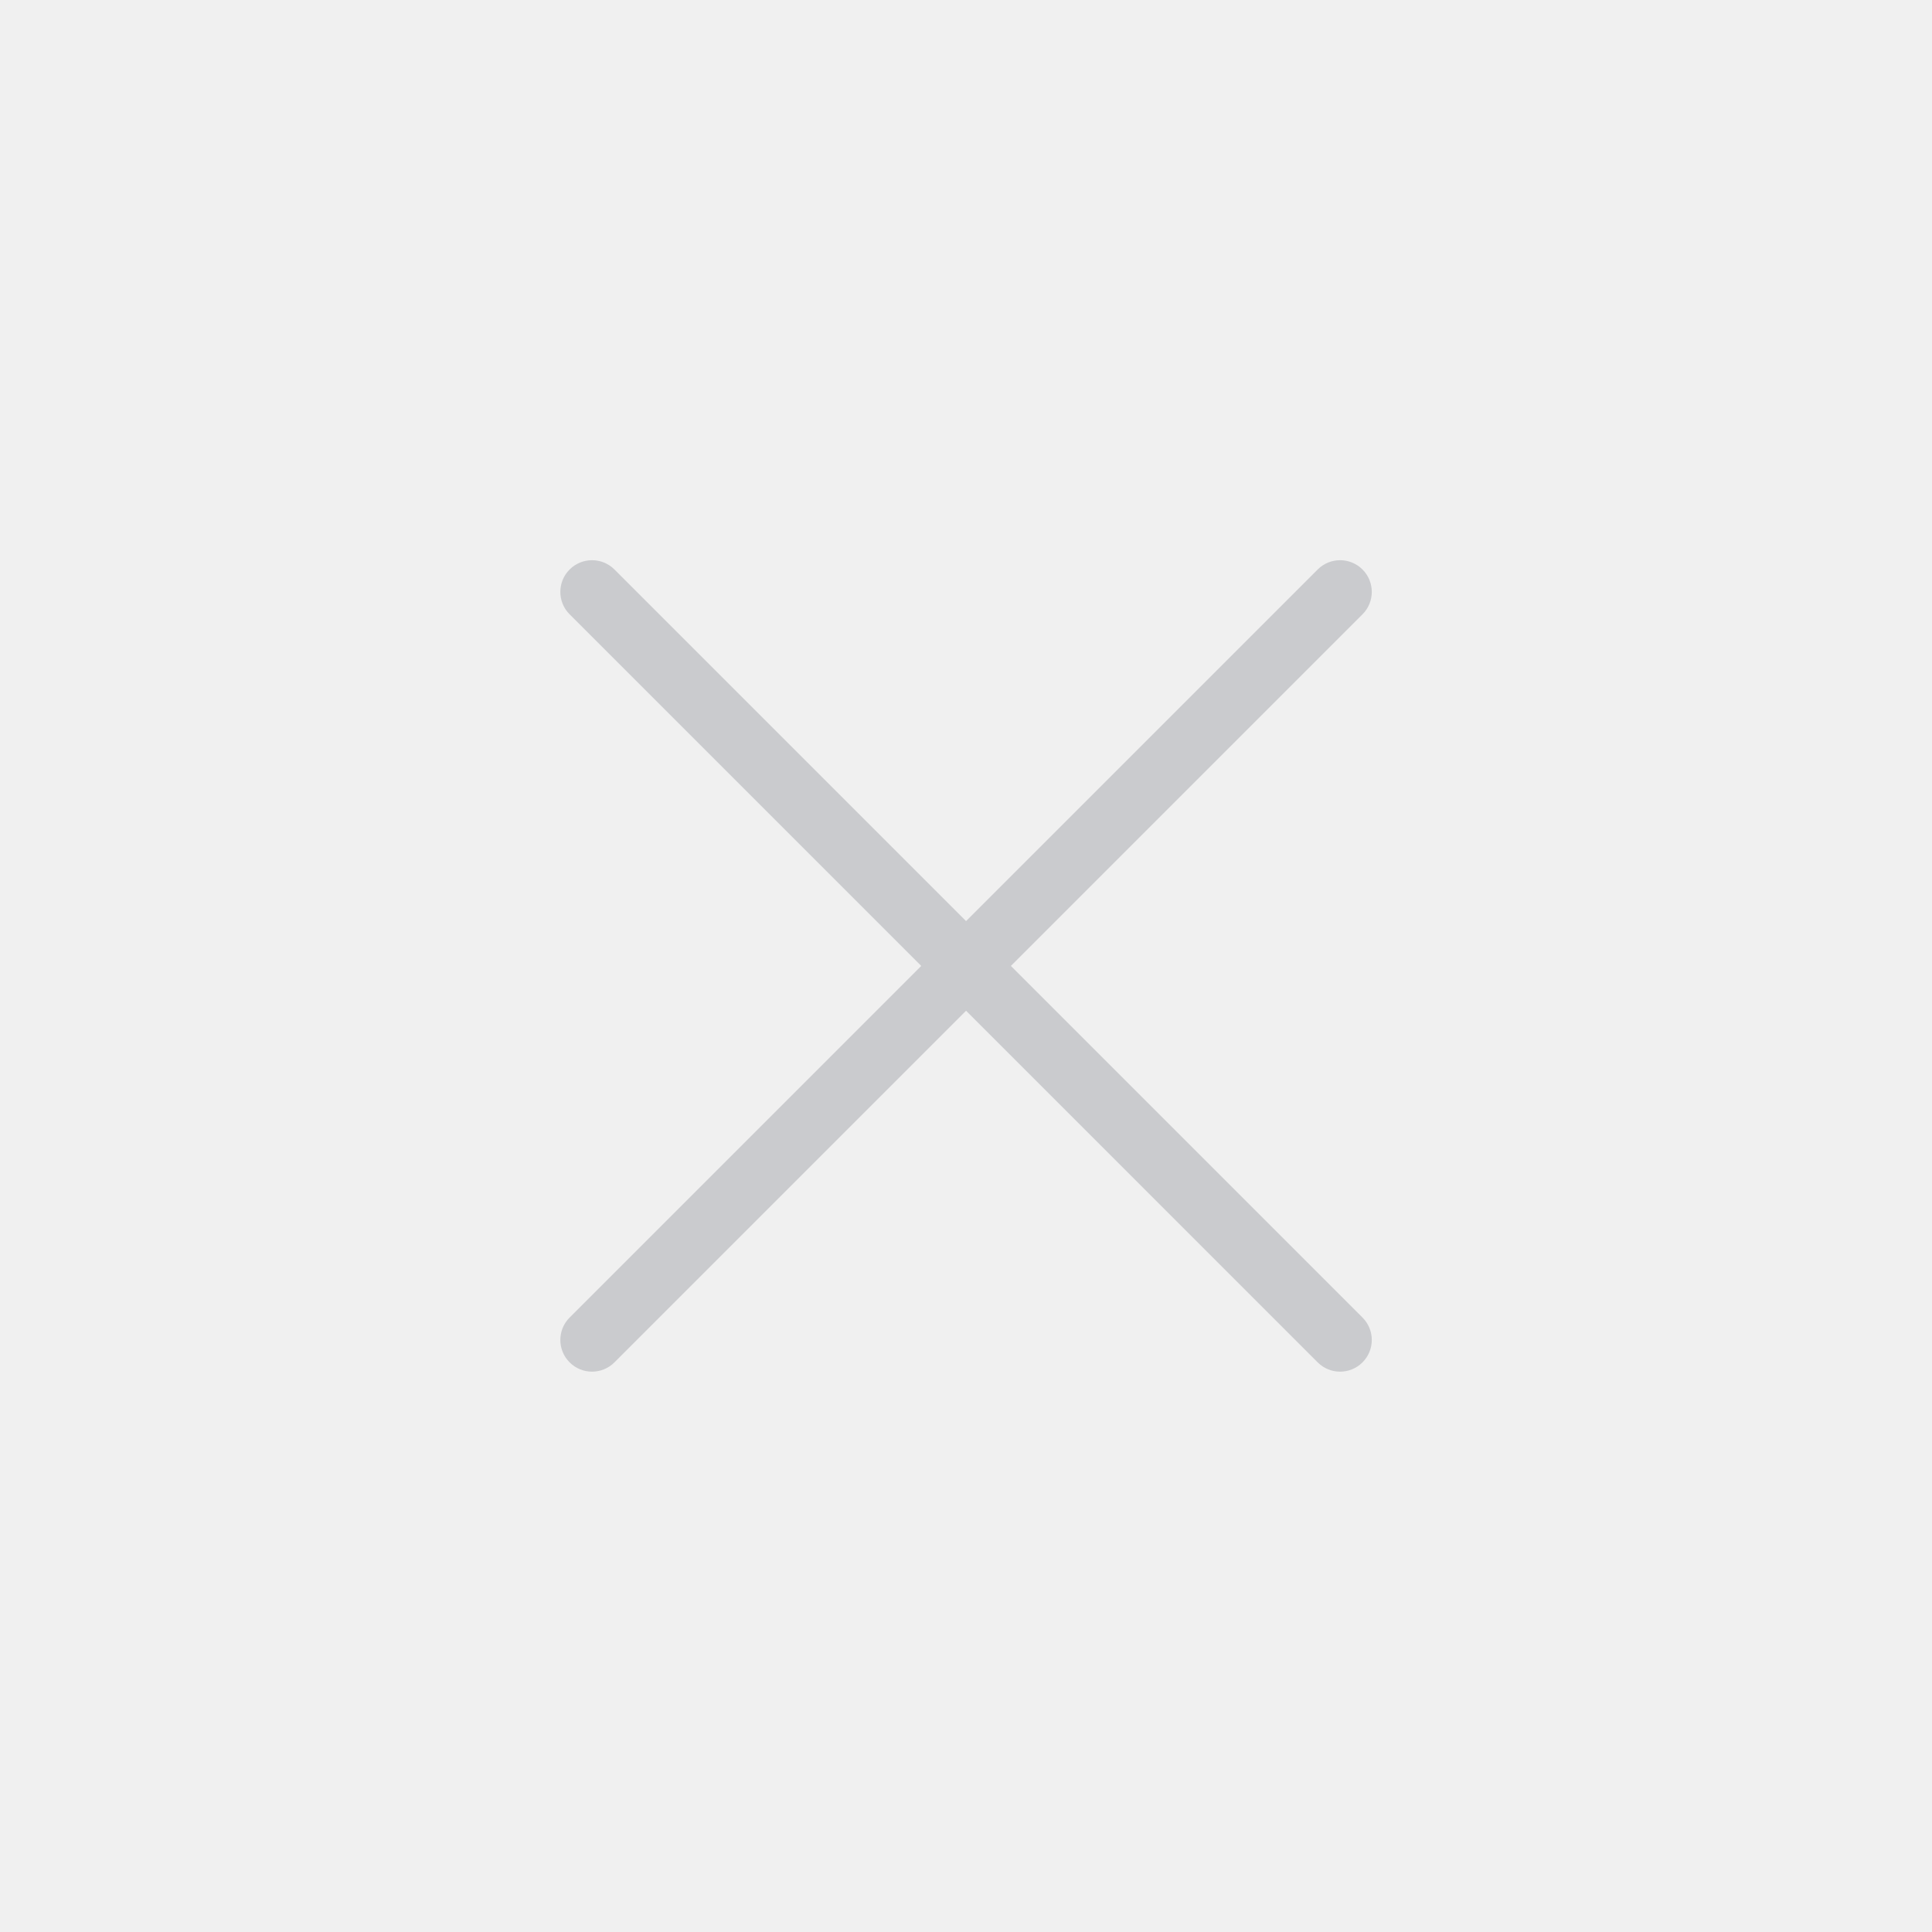
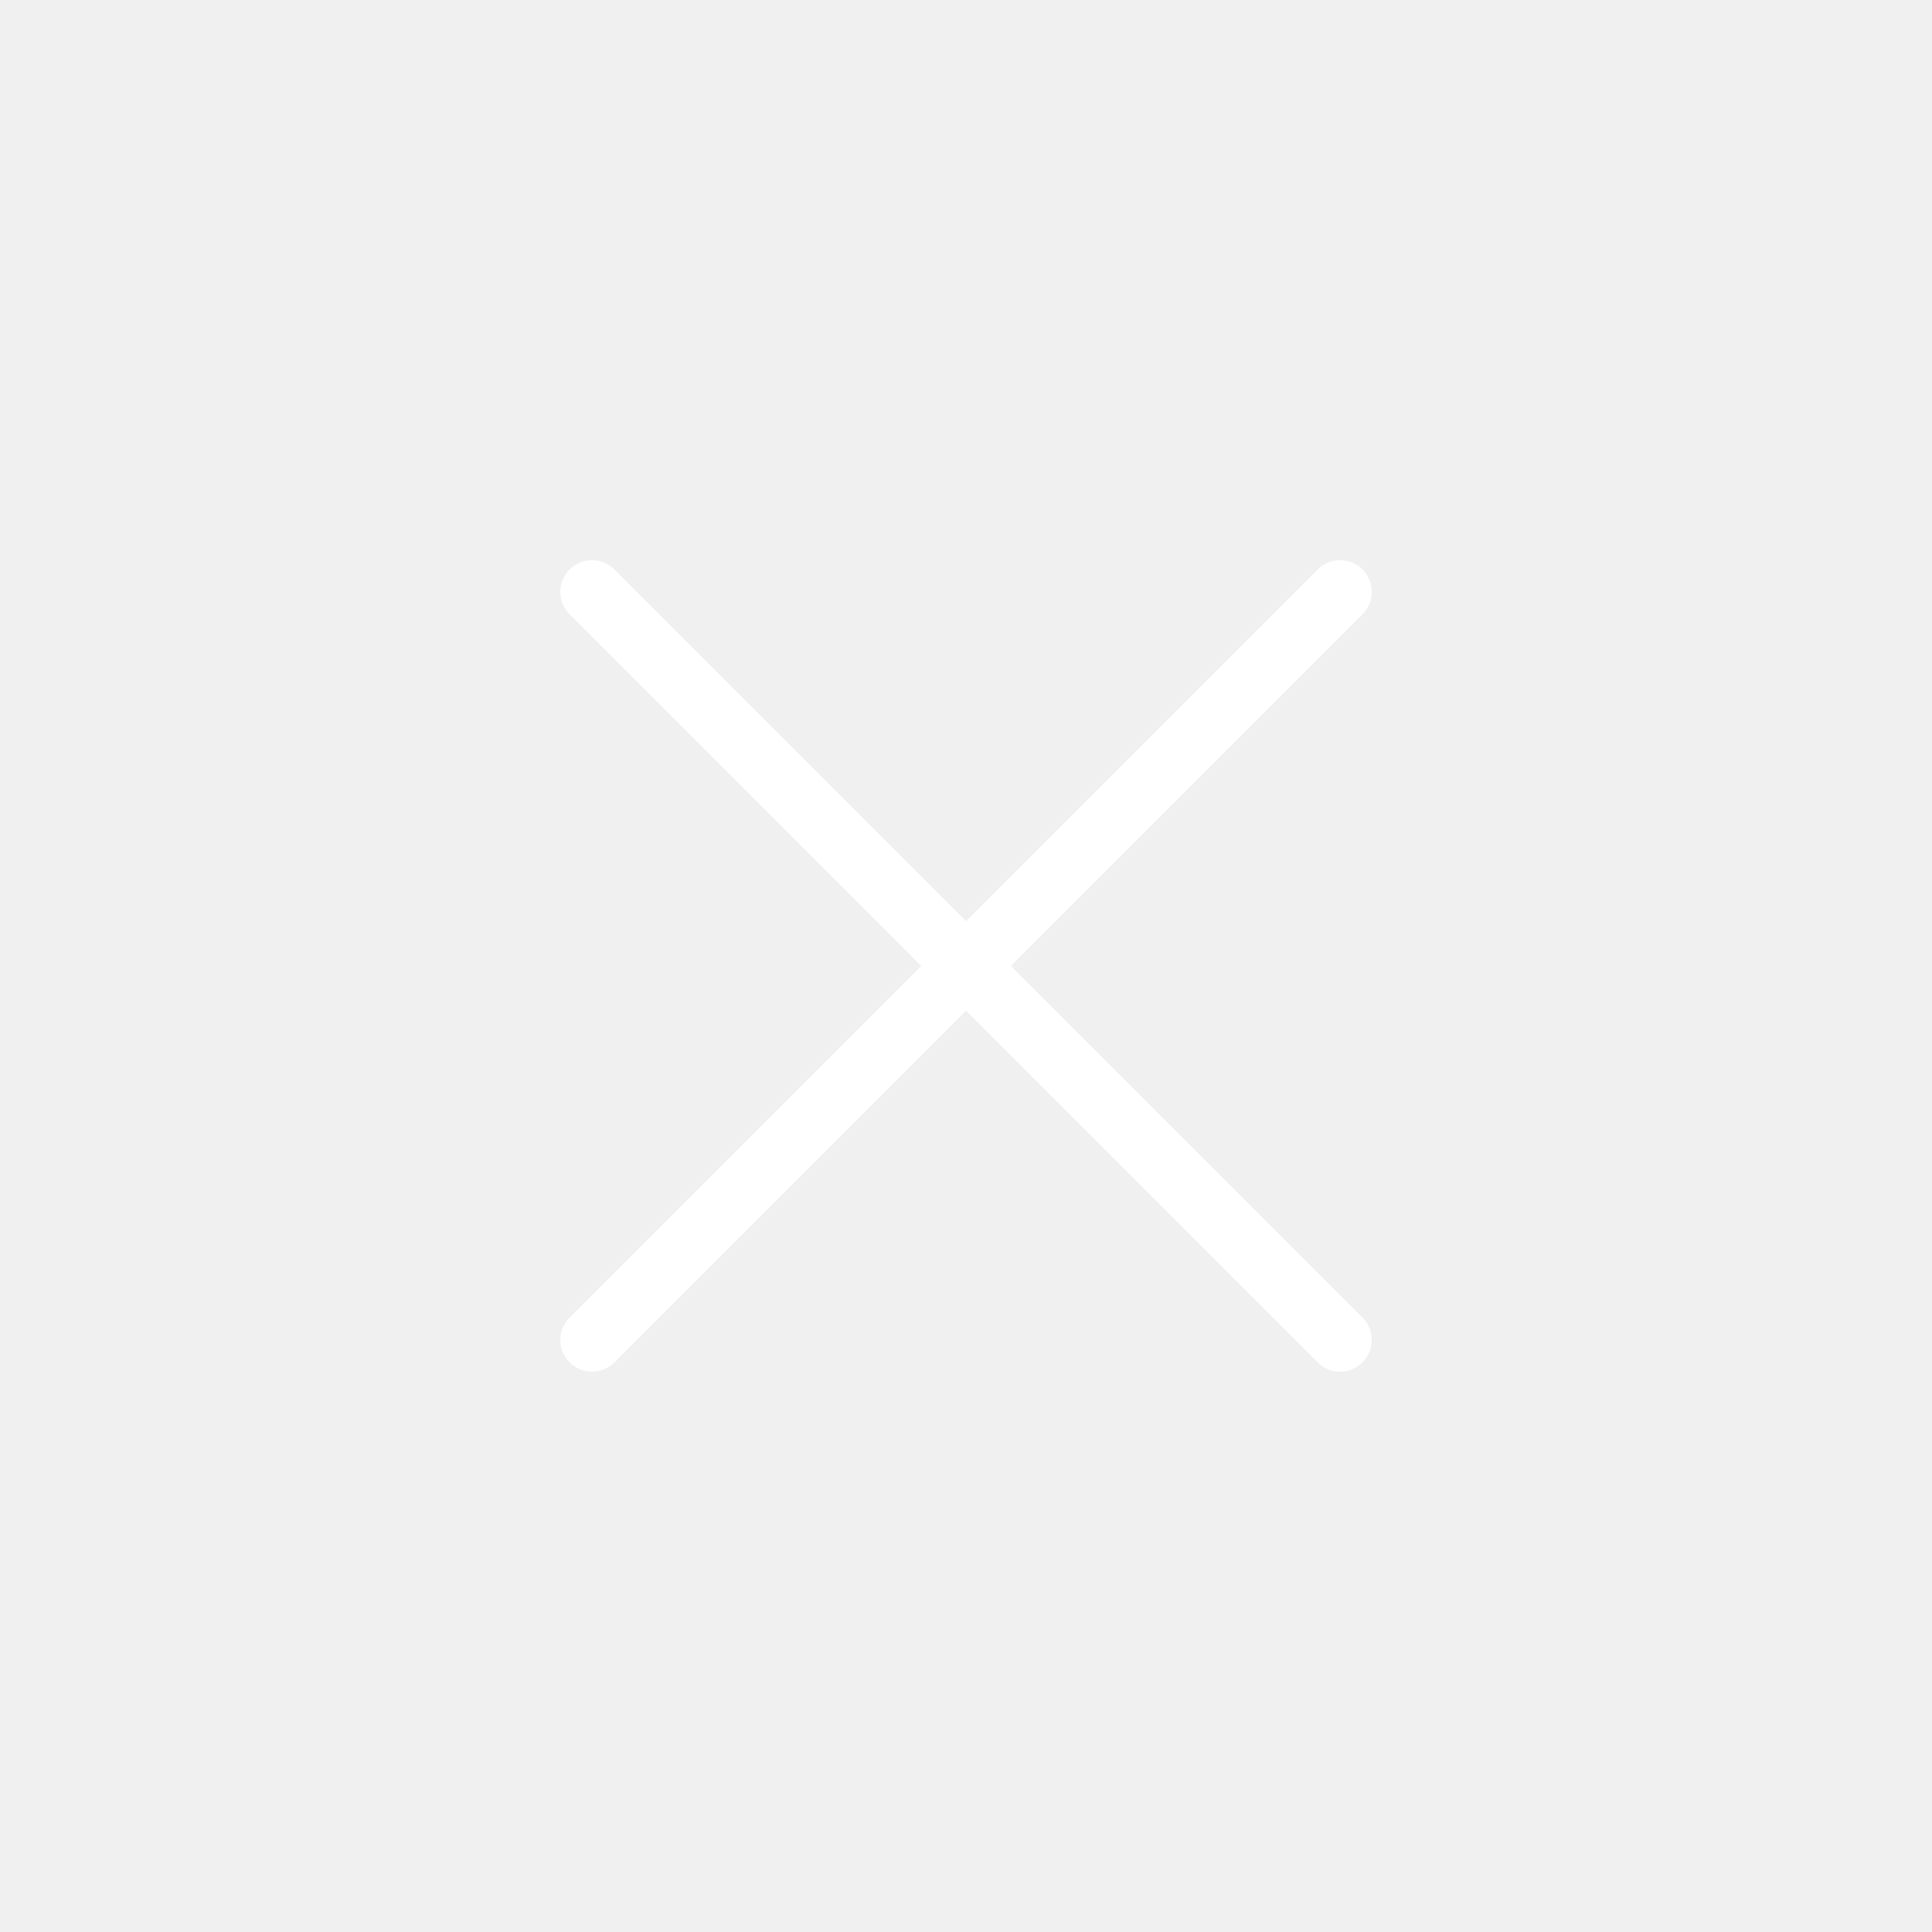
<svg xmlns="http://www.w3.org/2000/svg" id="svg8" version="1.1" viewBox="0 0 7.937 7.938" height="30" width="30">
  <defs id="defs2" />
  <g transform="translate(0,-289.0625)" id="layer1">
    <g transform="matrix(0.2645833,0,0,0.2645833,11.89587,2.95642)" id="4" />
    <g transform="matrix(0.2645833,0,0,0.2645833,8.257853,2.602067)" id="4-7" />
    <rect style="opacity:0;fill:#000000;fill-opacity:1;stroke:none;stroke-width:0.184;stroke-linejoin:miter;stroke-miterlimit:4;stroke-dasharray:none;stroke-opacity:1;paint-order:markers stroke fill" id="rect1569-36" width="6.209" height="6.227" x="0.864" y="289.918" ry="6.5889685e-06" />
-     <g id="g6" transform="matrix(0.0065117,0,0,0.00651172,2.301751,291.3642)" style="fill:#CACBCE;fill-opacity:1">
-       <g id="g4" style="fill:#CACBCE;fill-opacity:1">
-         <path d="M 284.286,256.002 506.143,34.144 c 7.811,-7.811 7.811,-20.475 0,-28.285 -7.811,-7.81 -20.475,-7.811 -28.285,0 L 256,227.717 34.143,5.859 c -7.811,-7.811 -20.475,-7.811 -28.285,0 -7.81,7.811 -7.811,20.475 0,28.285 L 227.715,256.001 5.858,477.859 c -7.811,7.811 -7.811,20.475 0,28.285 3.905,3.905 9.024,5.857 14.143,5.857 5.119,0 10.237,-1.952 14.143,-5.857 L 256,284.287 477.857,506.144 c 3.905,3.905 9.024,5.857 14.143,5.857 5.119,0 10.237,-1.952 14.143,-5.857 7.811,-7.811 7.811,-20.475 0,-28.285 z" id="path2-3" style="fill:#CACBCE;fill-opacity:1" />
+     <g id="g6" transform="matrix(0.0065117,0,0,0.00651172,2.301751,291.3642)" style="fill:#FFFFFF;fill-opacity:1">
+       <g id="g4" style="fill:#FFFFFF;fill-opacity:1">
+         <path d="M 284.286,256.002 506.143,34.144 c 7.811,-7.811 7.811,-20.475 0,-28.285 -7.811,-7.81 -20.475,-7.811 -28.285,0 L 256,227.717 34.143,5.859 c -7.811,-7.811 -20.475,-7.811 -28.285,0 -7.81,7.811 -7.811,20.475 0,28.285 L 227.715,256.001 5.858,477.859 c -7.811,7.811 -7.811,20.475 0,28.285 3.905,3.905 9.024,5.857 14.143,5.857 5.119,0 10.237,-1.952 14.143,-5.857 L 256,284.287 477.857,506.144 c 3.905,3.905 9.024,5.857 14.143,5.857 5.119,0 10.237,-1.952 14.143,-5.857 7.811,-7.811 7.811,-20.475 0,-28.285 z" id="path2-3" style="fill:#FFFFFF;fill-opacity:1" />
      </g>
    </g>
  </g>
</svg>
